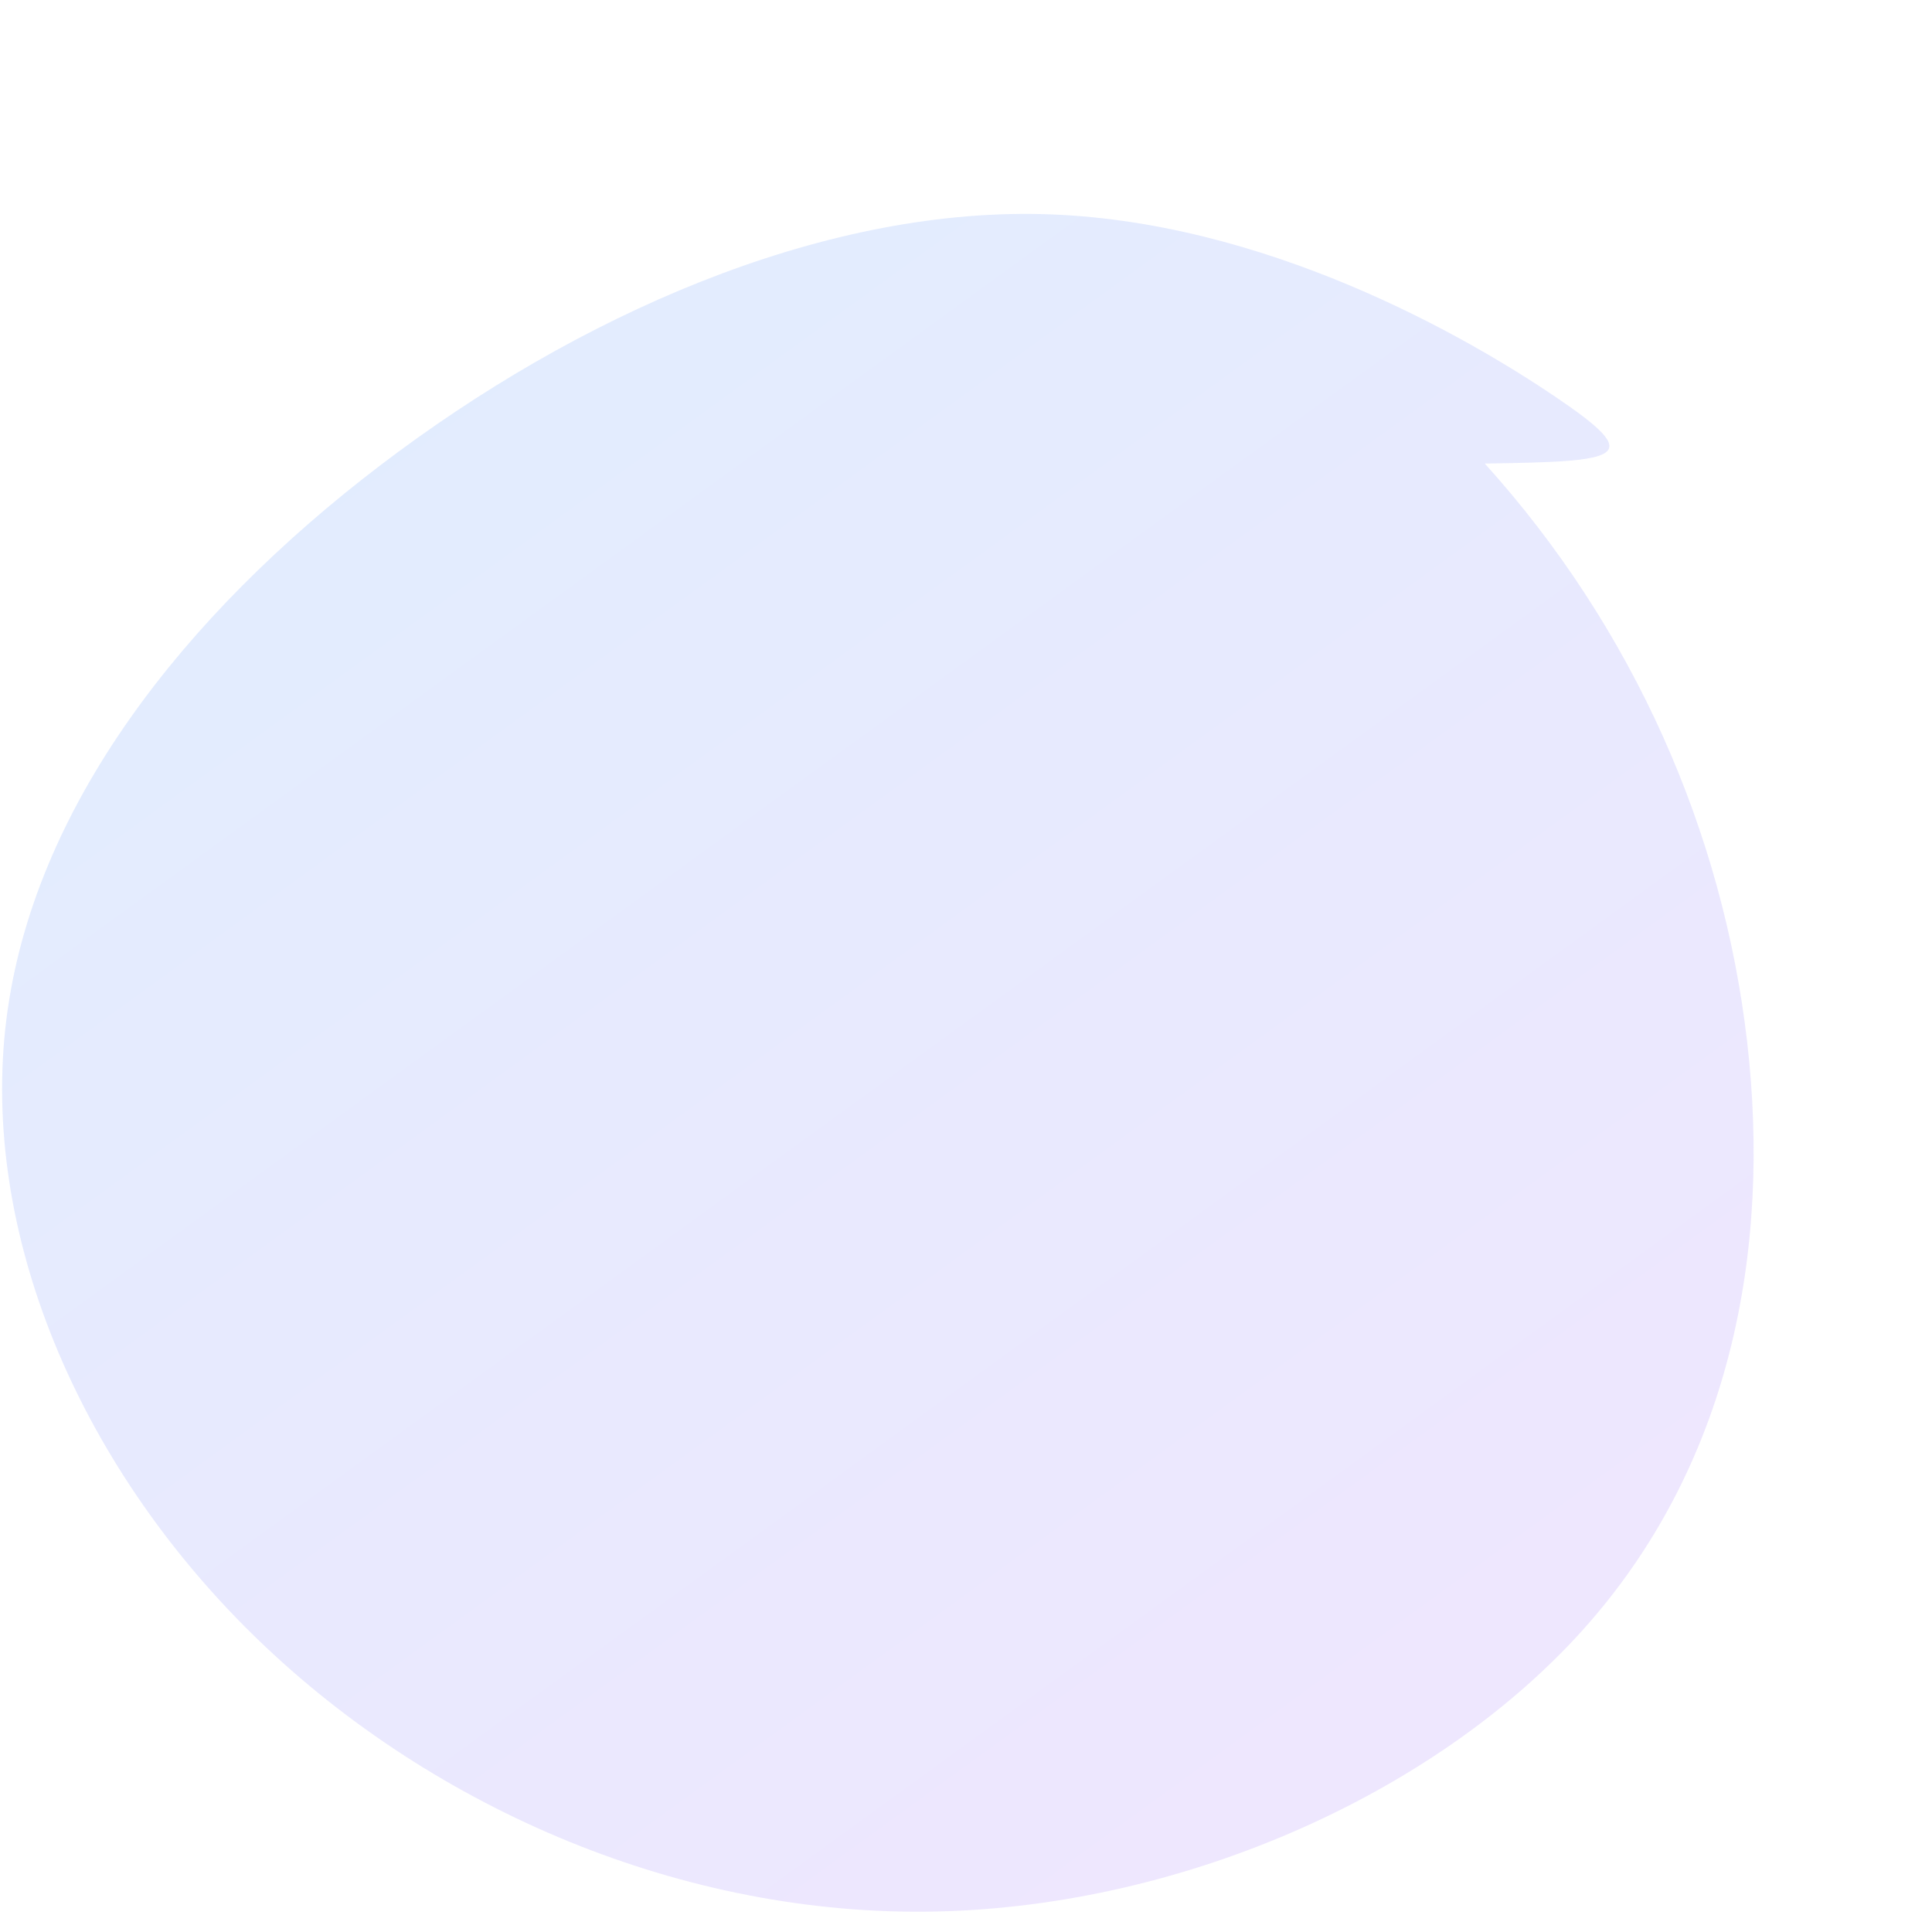
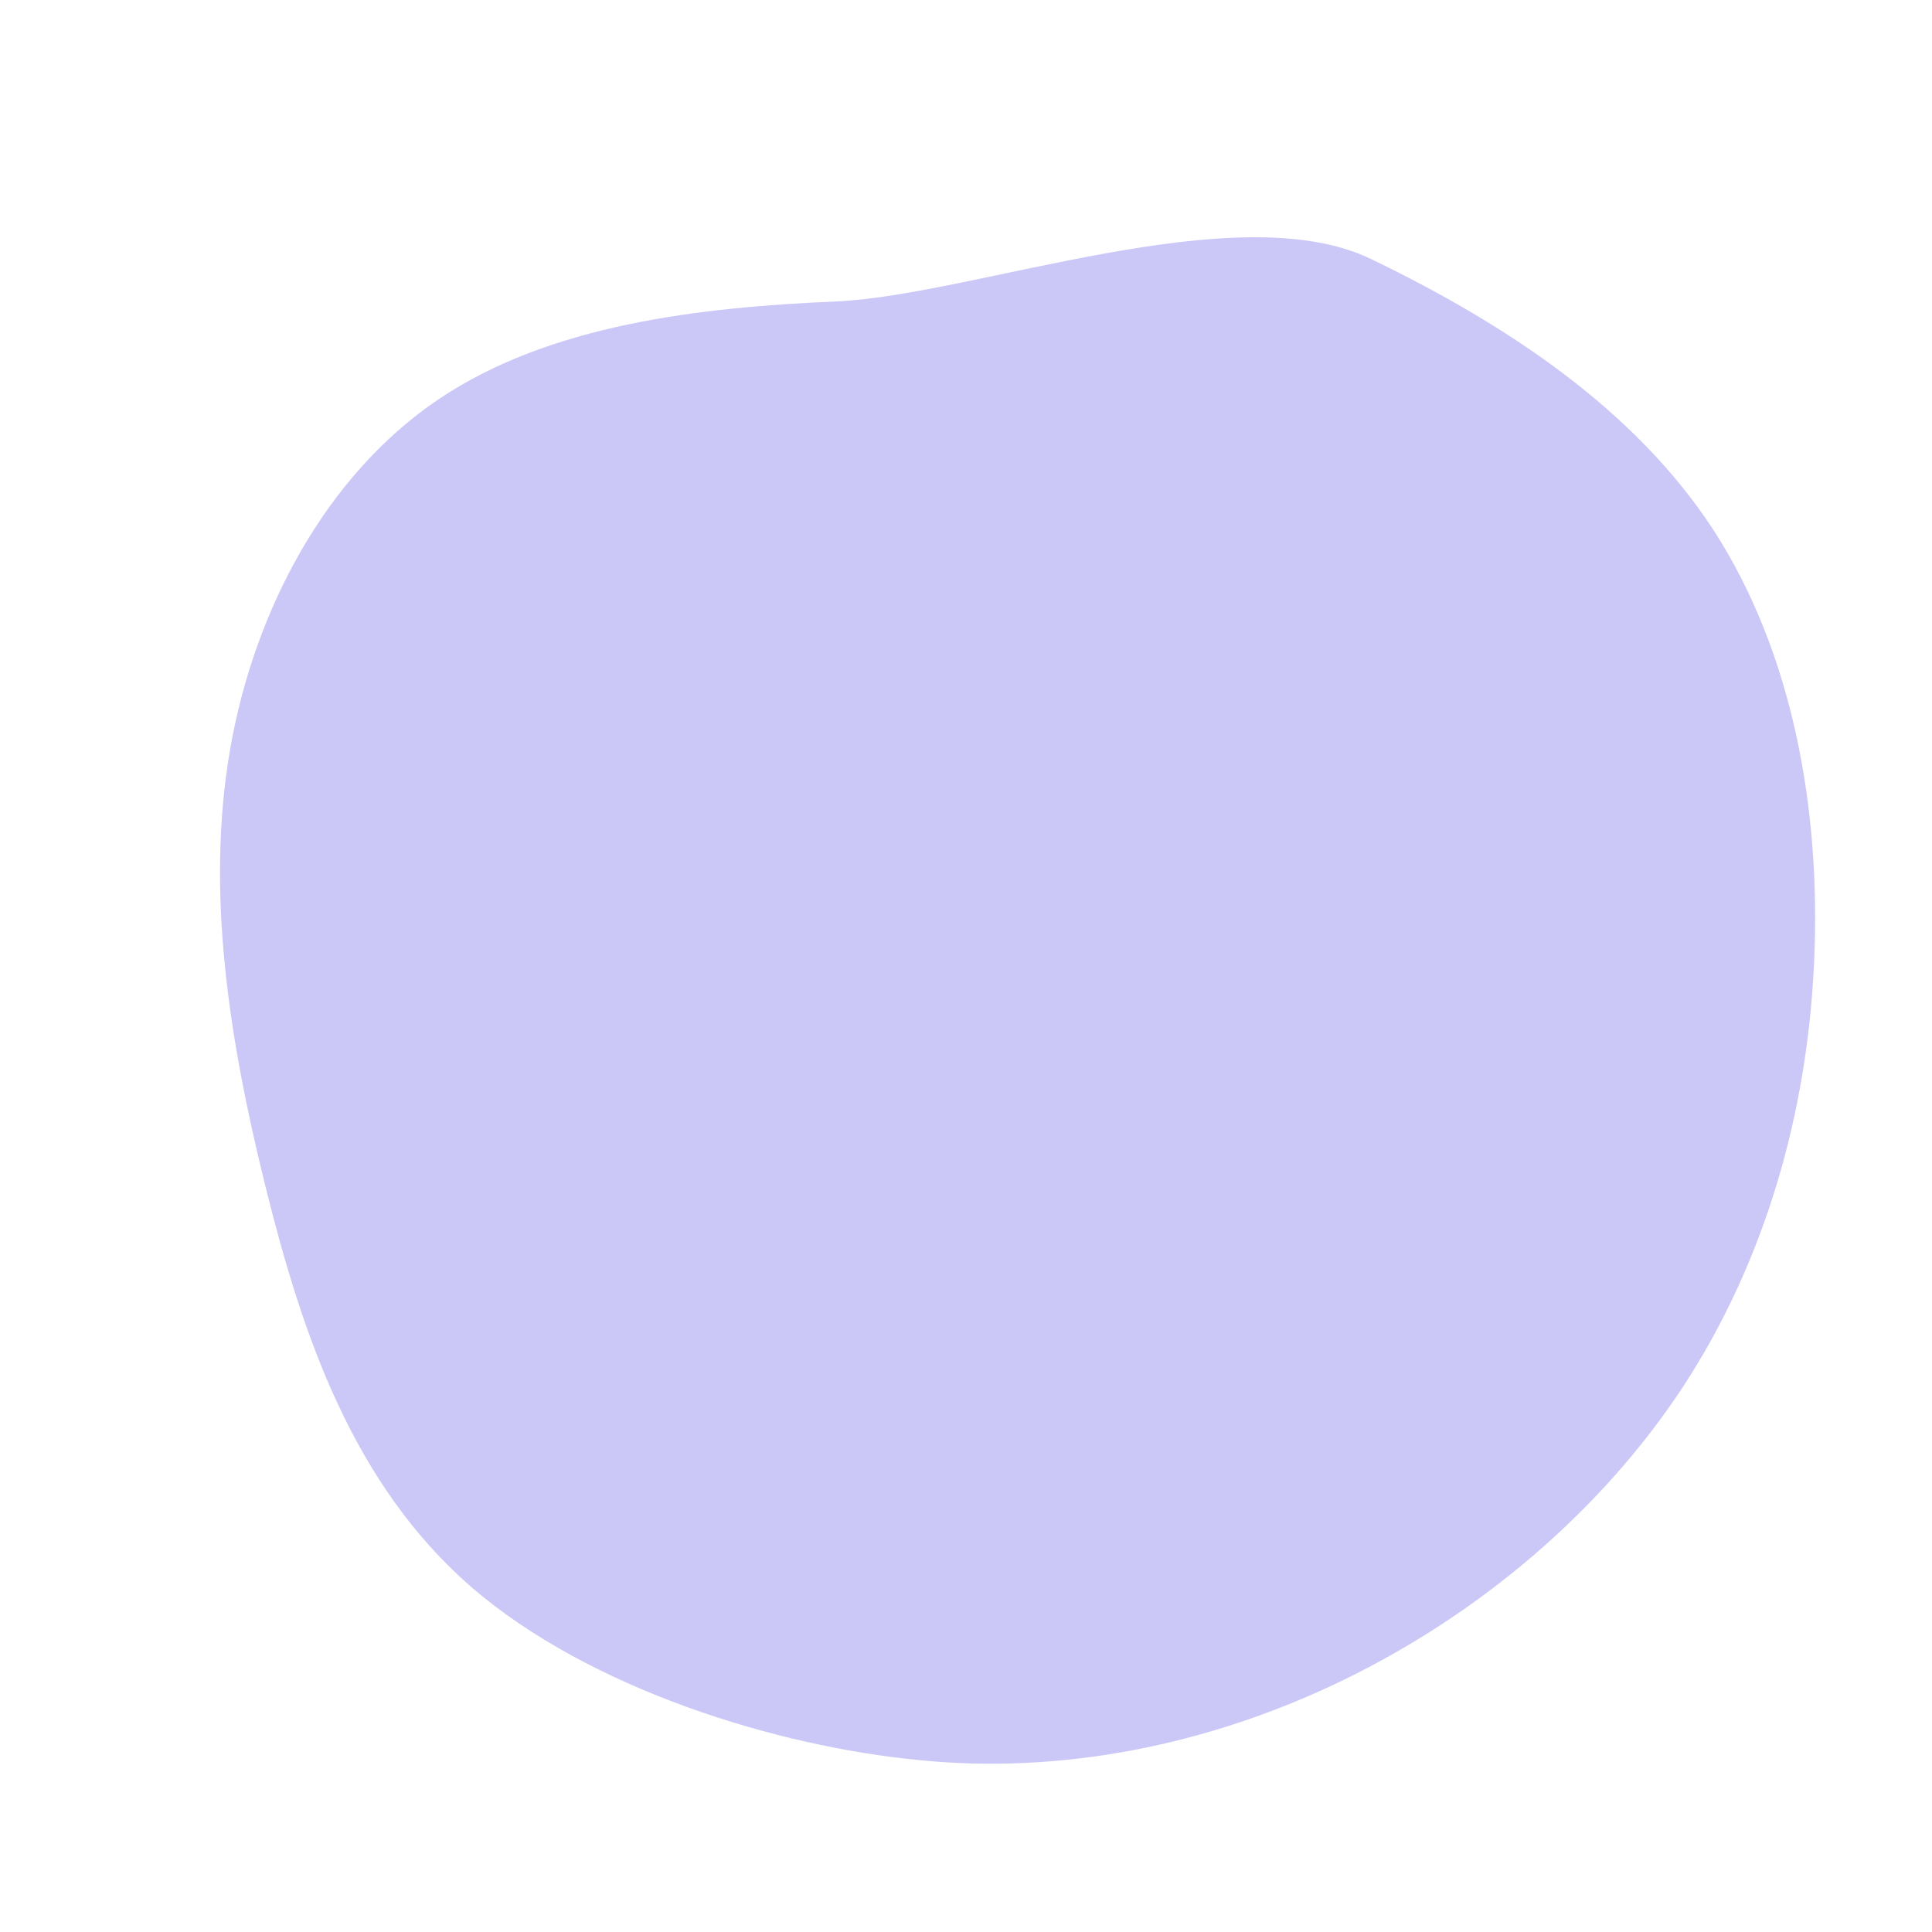
- <svg xmlns="http://www.w3.org/2000/svg" width="600" height="600" viewBox="0 0 600 600" fill="none">
-   <path d="M461.107 143.957C507.294 195.086 535.056 258.392 542.584 323.479C550.113 388.566 537.407 455.434 491.222 506.564C445.036 557.694 365.37 593.086 287.055 593.694C208.739 594.302 131.774 560.127 78.037 507.172C24.301 454.216 -6.208 382.48 1.967 316.696C10.142 250.912 57.001 191.082 118.03 144.565C179.059 98.047 254.256 64.843 323.404 66.49C392.551 68.138 455.649 104.639 483.411 123.479C511.173 142.32 503.644 143.349 461.107 143.957Z" fill="url(#paint0_linear)" fill-opacity="0.15" />
-   <defs>
-     <linearGradient id="paint0_linear" x1="137.5" y1="99" x2="441.5" y2="517.5" gradientUnits="userSpaceOnUse">
-       <stop stop-color="#3B82F6" />
-       <stop offset="1" stop-color="#8B5CF6" />
-     </linearGradient>
-   </defs>
+ <svg xmlns="http://www.w3.org/2000/svg" viewBox="0 0 200 200">
+   <path fill="#4F46E5" opacity="0.3" d="M41.9,-73.2C55.8,-66.5,69.2,-57.7,77.4,-45.1C85.6,-32.4,88.5,-16.2,87.8,-0.5C87.1,15.3,82.7,30.6,74.2,43.6C65.7,56.5,53.1,67.1,39.1,73.9C25.1,80.7,9.8,83.7,-4.9,82.2C-19.5,80.8,-38.9,74.9,-51.2,64.3C-63.5,53.6,-68.7,38.2,-72.5,22.9C-76.3,7.6,-78.7,-7.7,-76.2,-22.3C-73.7,-36.9,-66.2,-50.8,-54.7,-58.6C-43.2,-66.4,-27.6,-68.2,-13.3,-68.8C1,-69.5,28,-79.9,41.9,-73.2Z" transform="translate(100 100)" />
</svg>
